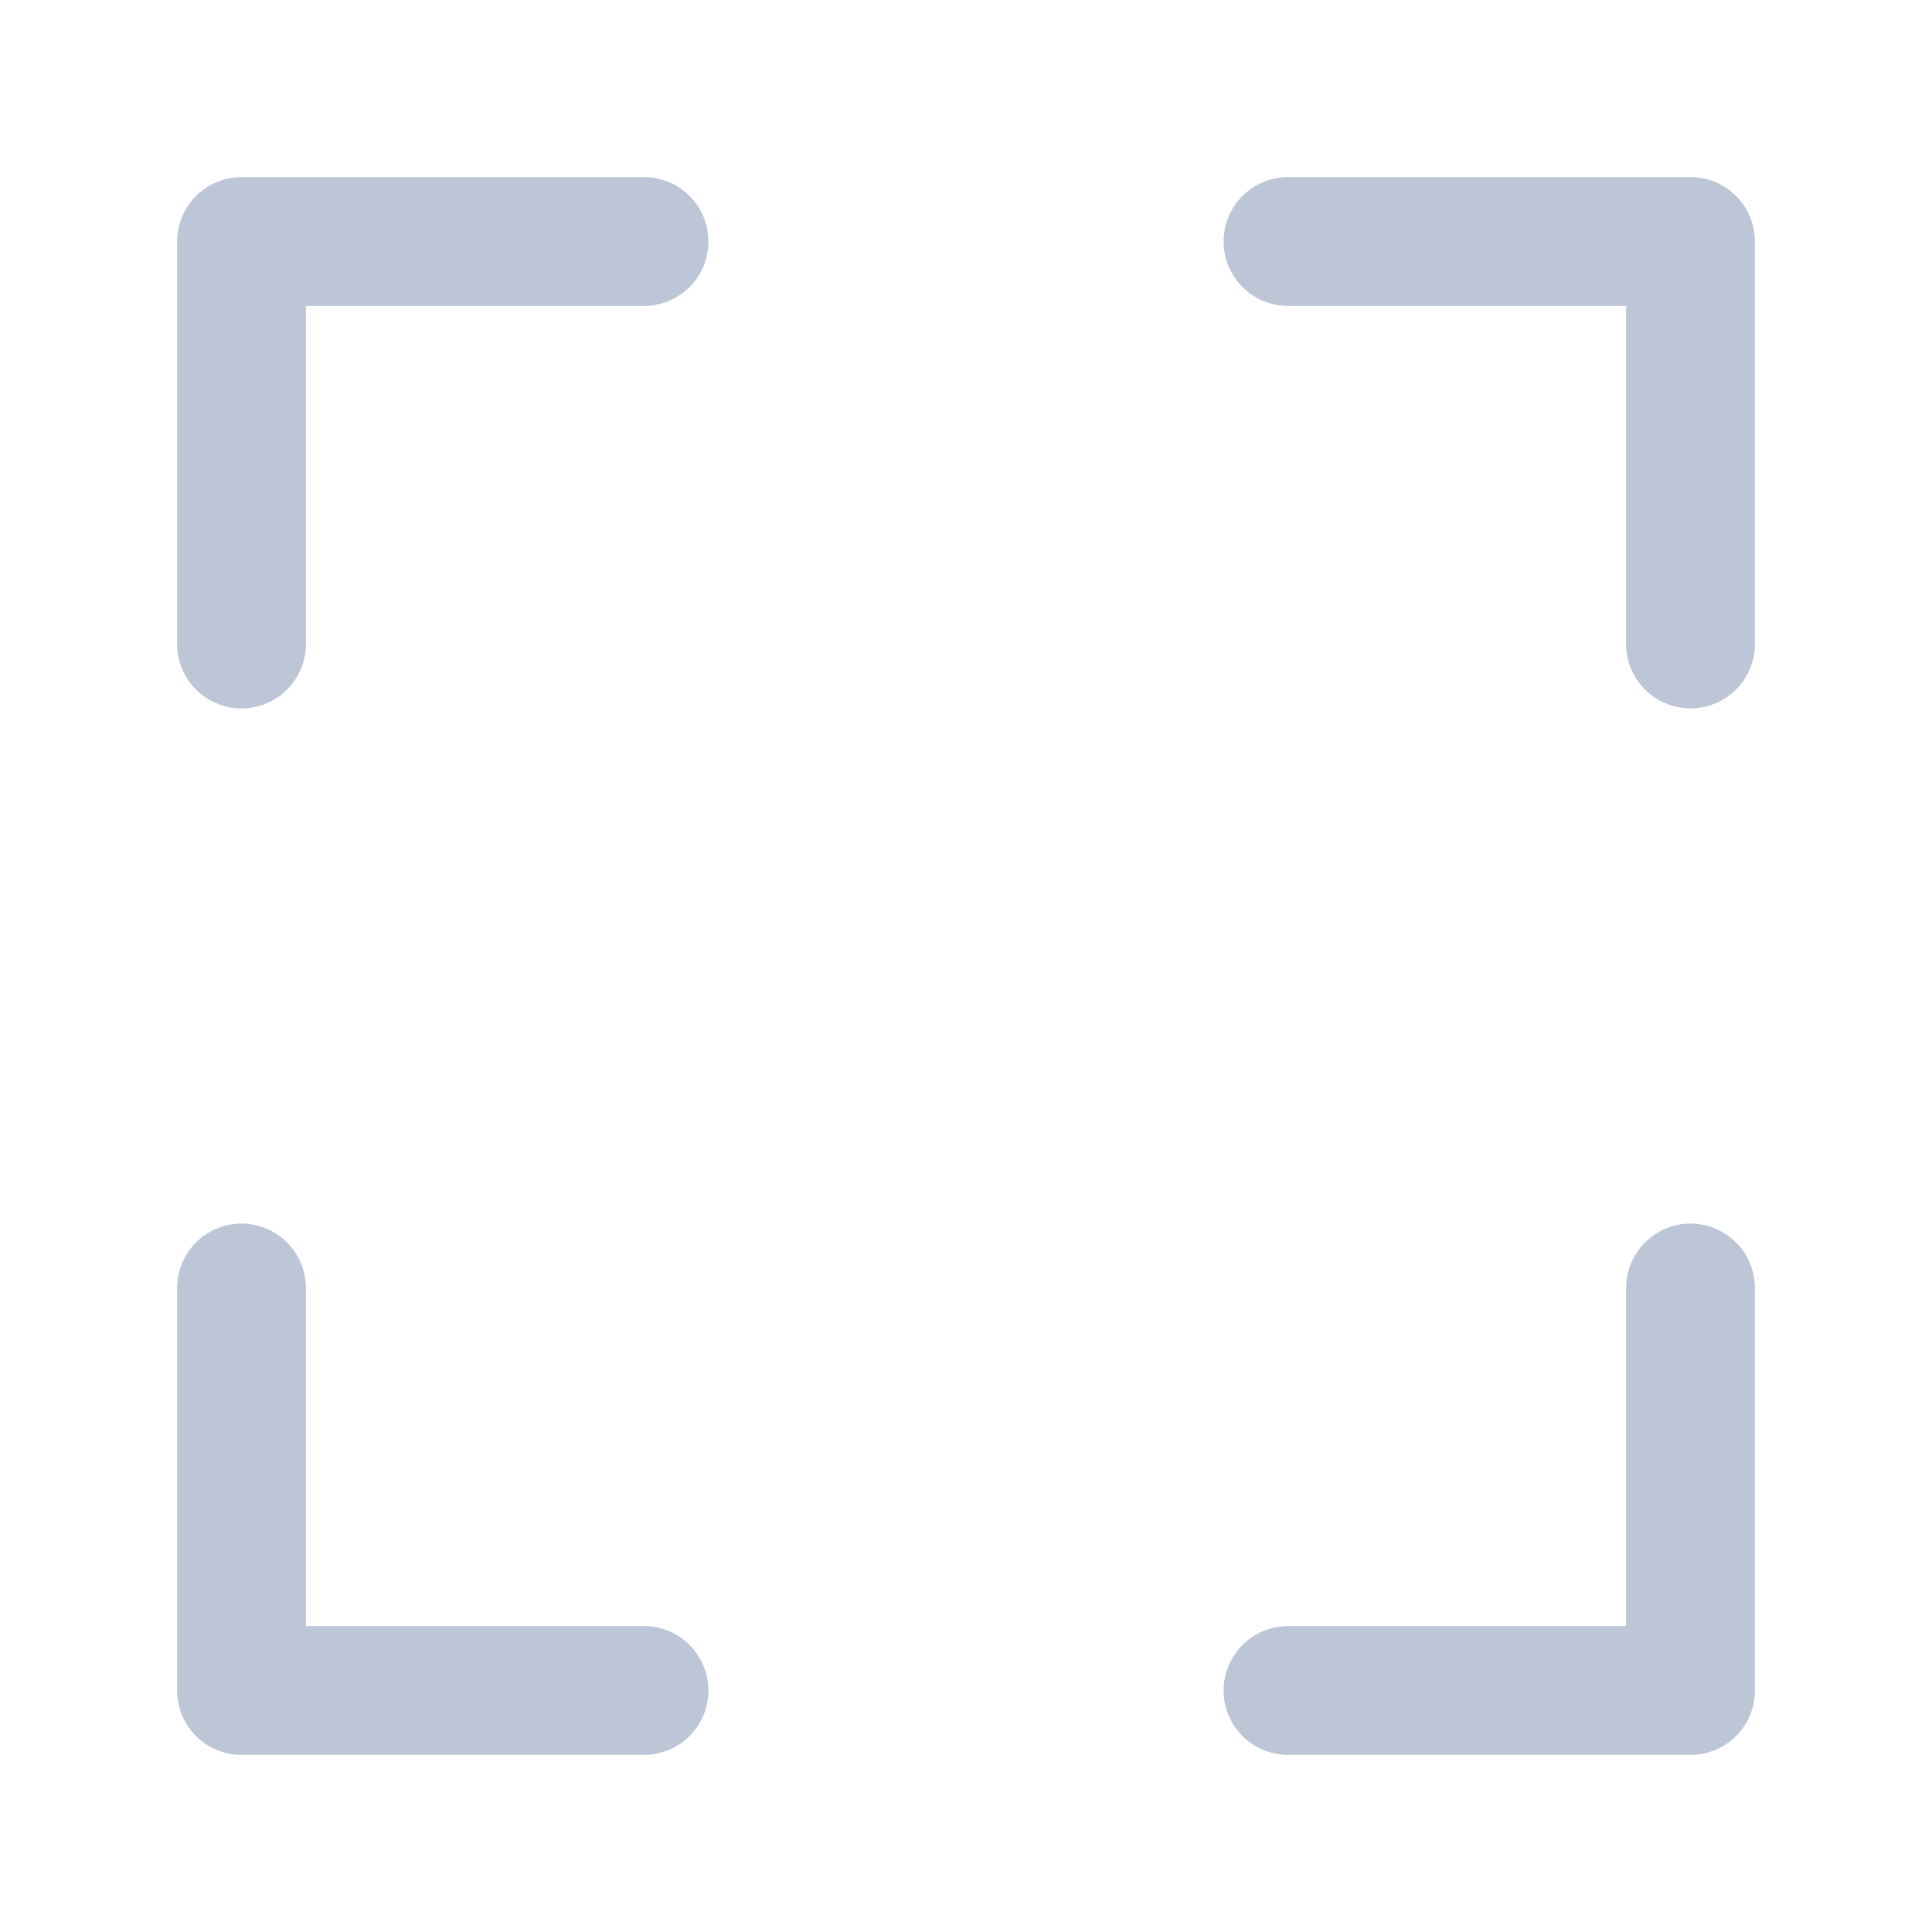
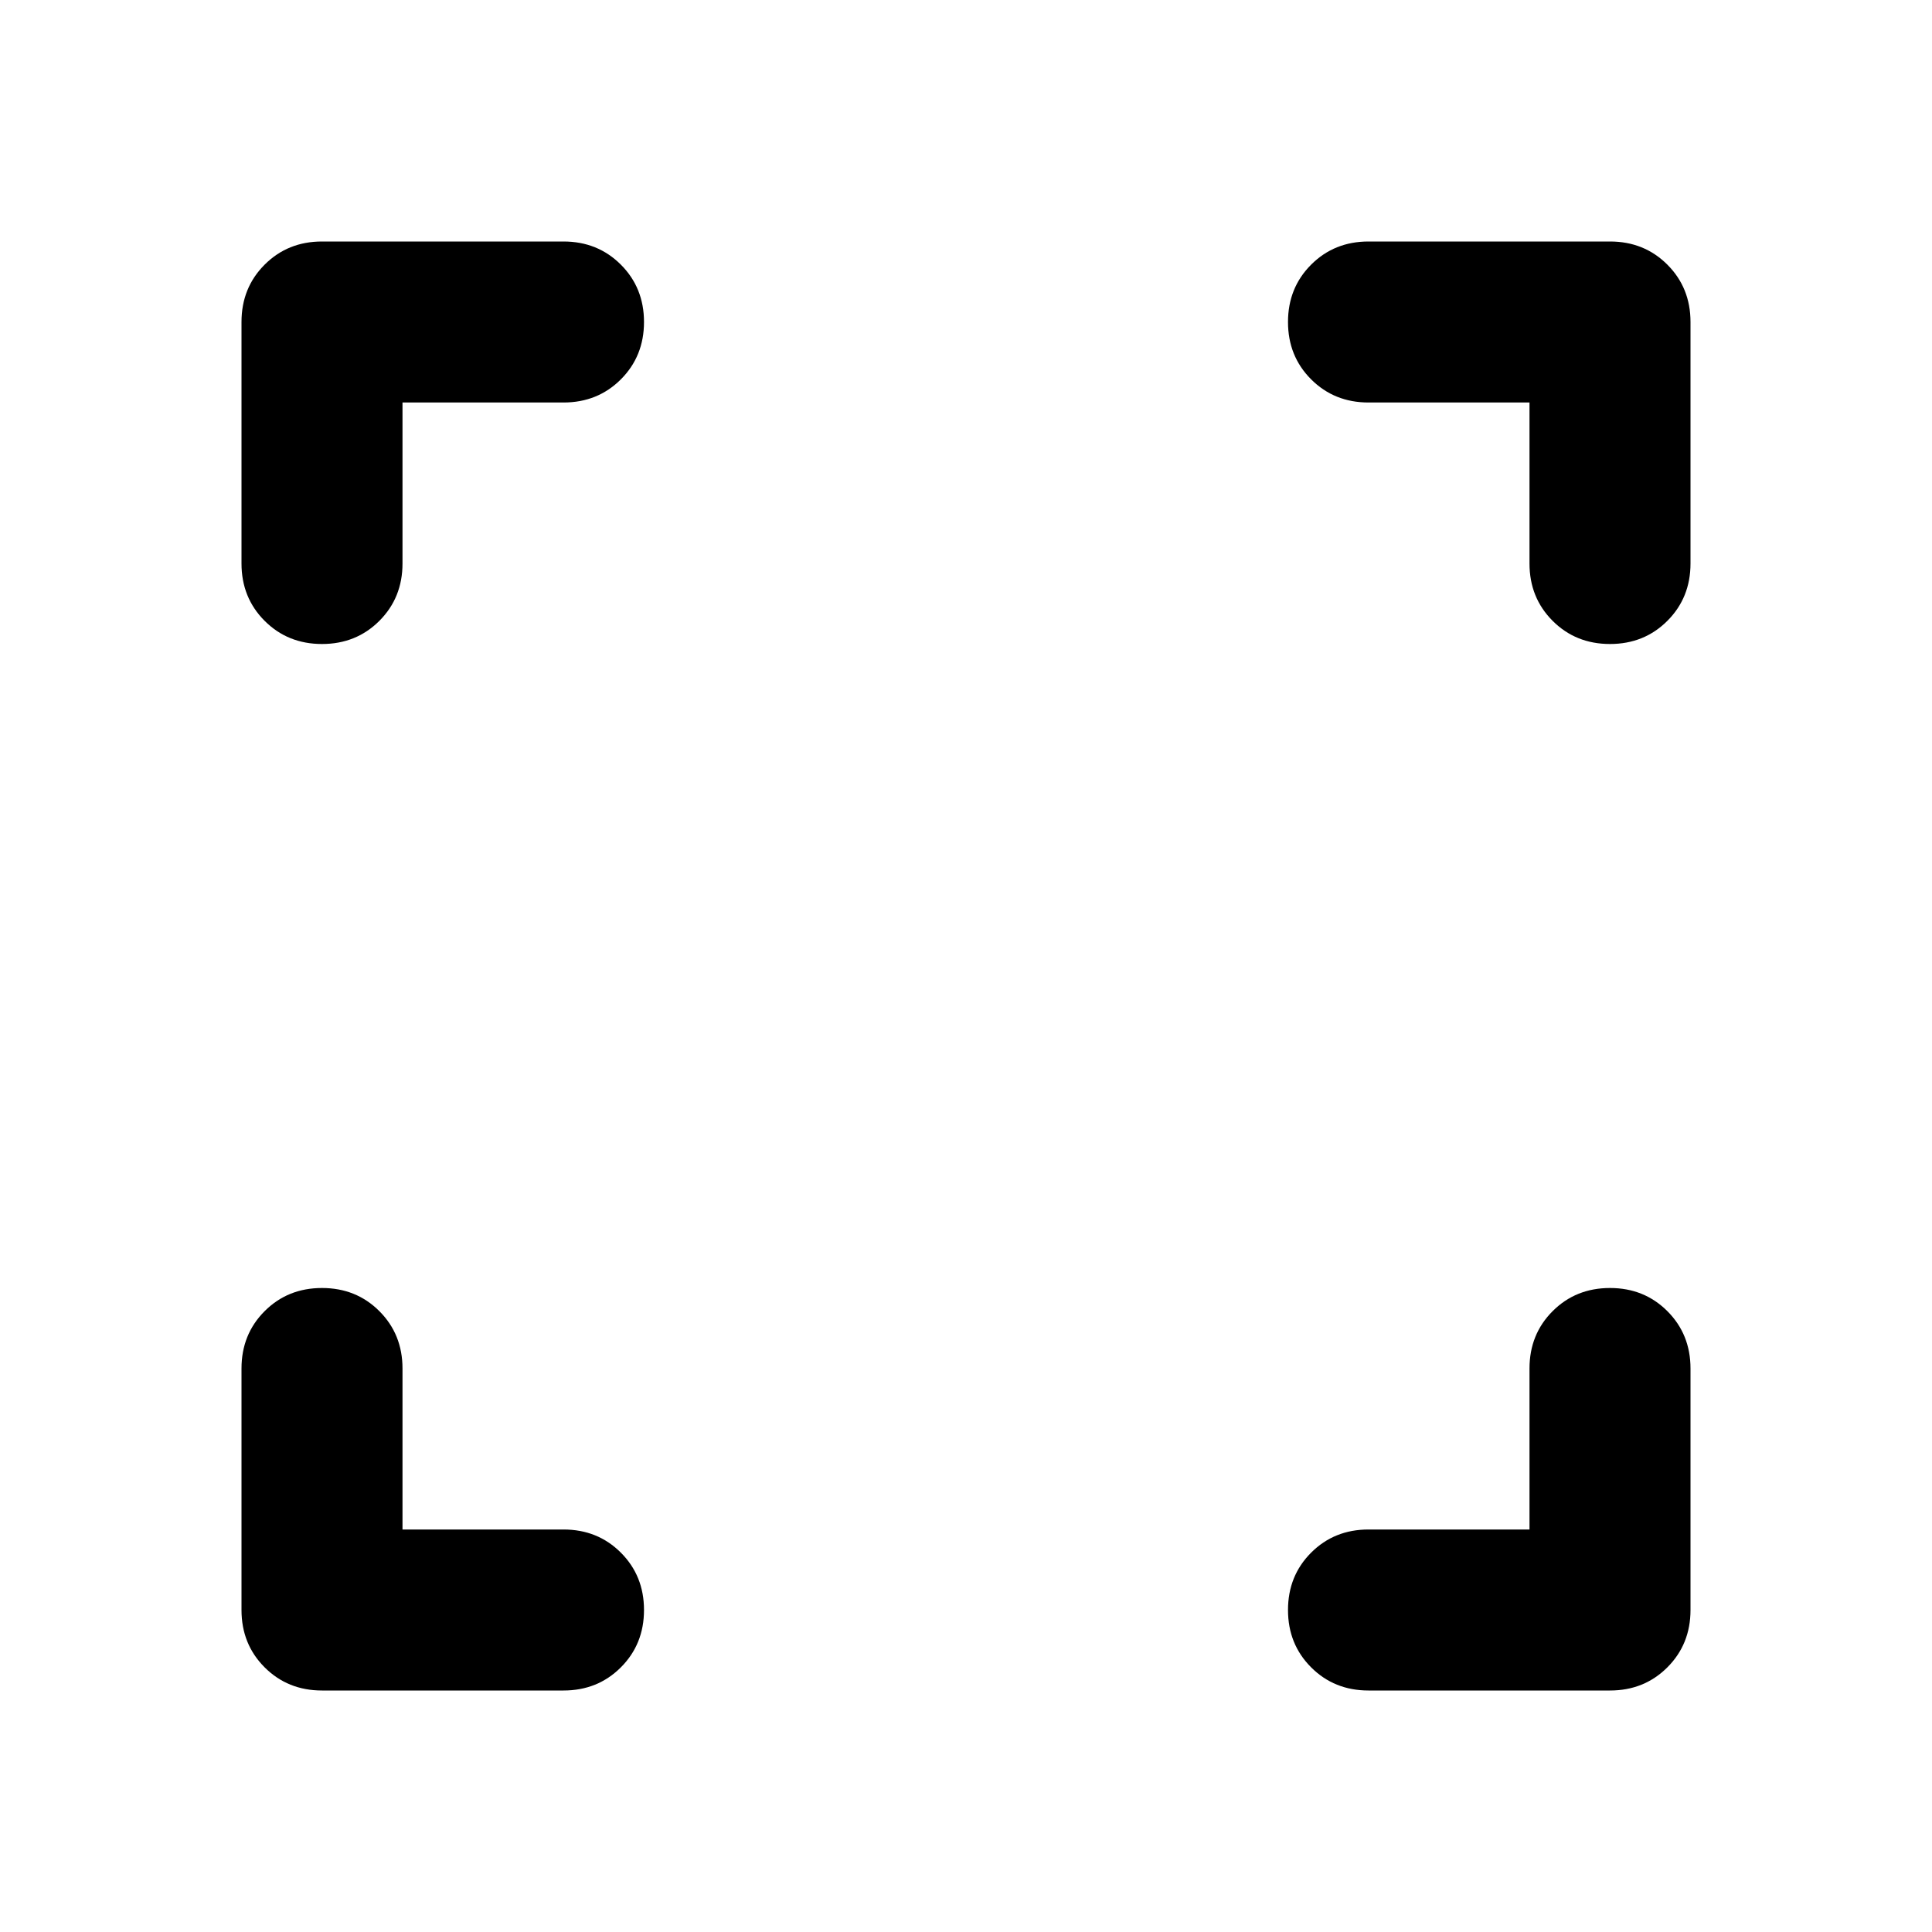
- <svg xmlns="http://www.w3.org/2000/svg" viewBox="0 0 24 24" fill="none" stroke="#bcc6d6" stroke-width="1.6" stroke-linecap="round" stroke-linejoin="round">
-   <path d="M8 3H3v5m13-5h5v5M3 16v5h5m13-5v5h-5" />
+ <svg xmlns="http://www.w3.org/2000/svg" height="24" viewBox="0 -960 960 960" width="24">
+   <path fill="context-fill #f5f5f7" d="M200-200h80q17 0 28.5 11.5T320-160q0 17-11.5 28.5T280-120H160q-17 0-28.5-11.5T120-160v-120q0-17 11.5-28.5T160-320q17 0 28.5 11.5T200-280v80Zm560 0v-80q0-17 11.5-28.5T800-320q17 0 28.5 11.5T840-280v120q0 17-11.5 28.5T800-120H680q-17 0-28.5-11.5T640-160q0-17 11.5-28.5T680-200h80ZM200-760v80q0 17-11.5 28.5T160-640q-17 0-28.5-11.5T120-680v-120q0-17 11.5-28.5T160-840h120q17 0 28.5 11.5T320-800q0 17-11.5 28.5T280-760h-80Zm560 0h-80q-17 0-28.5-11.5T640-800q0-17 11.5-28.5T680-840h120q17 0 28.5 11.5T840-800v120q0 17-11.5 28.5T800-640q-17 0-28.5-11.5T760-680v-80Z" />
</svg>
